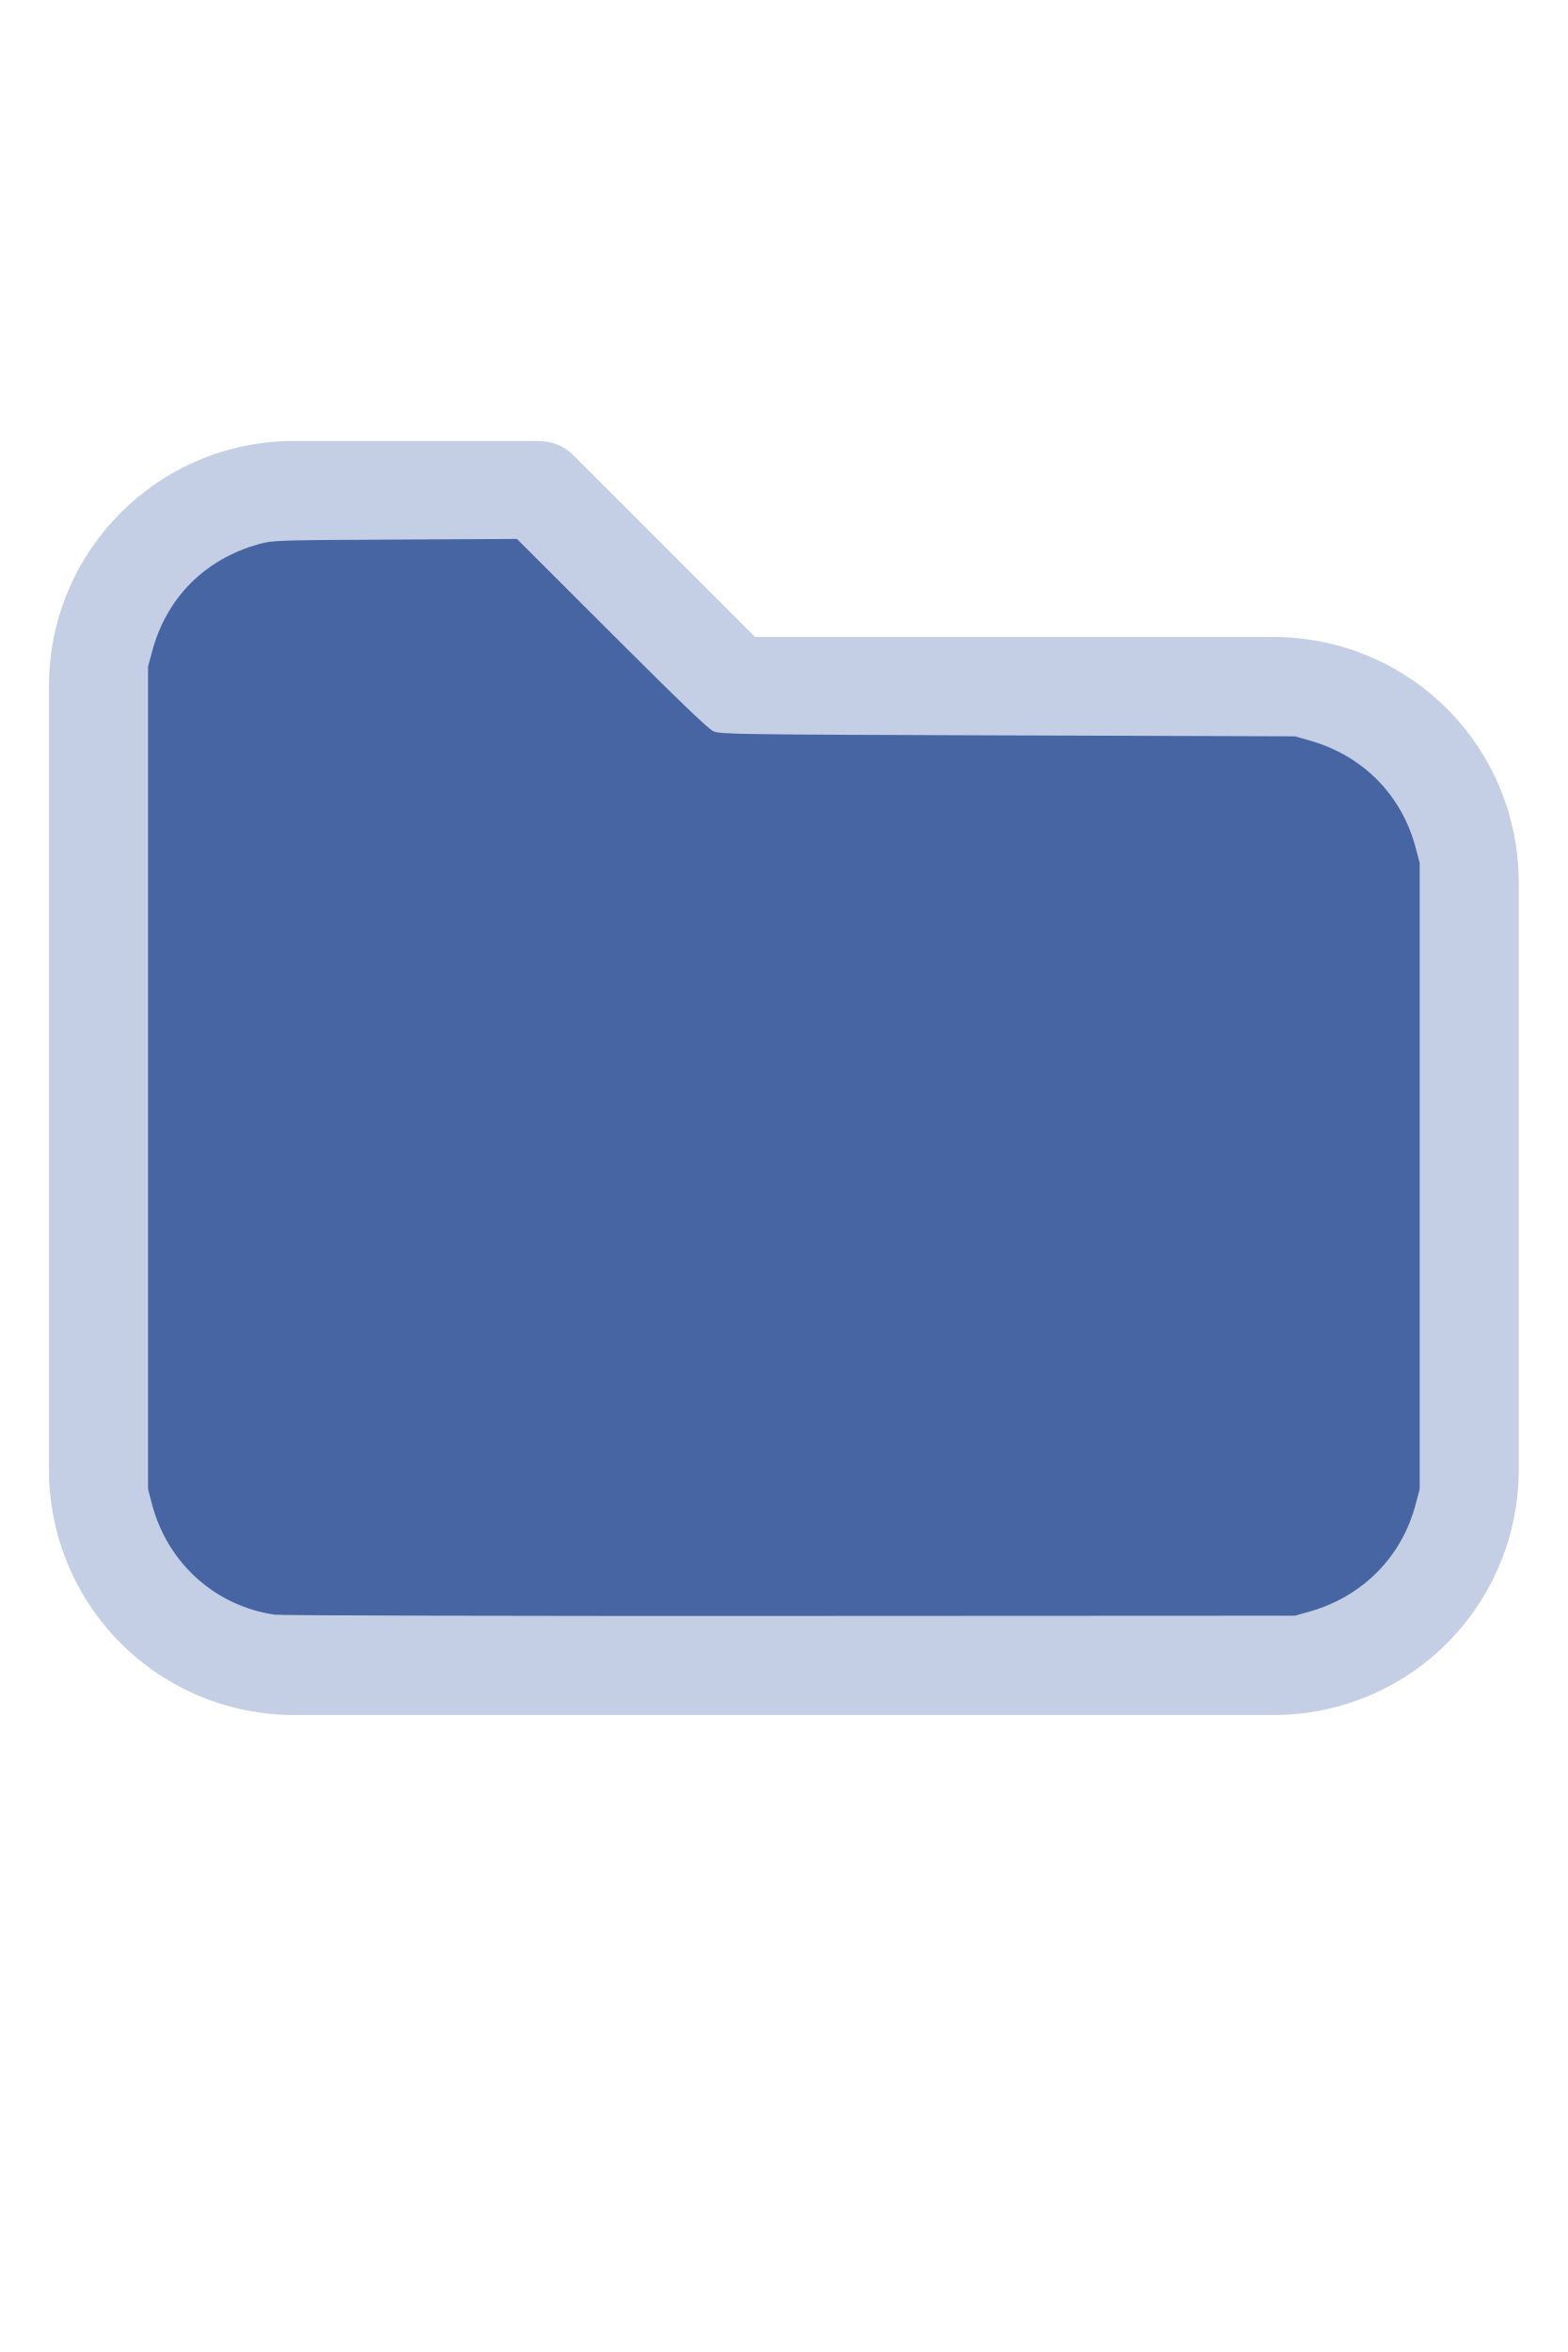
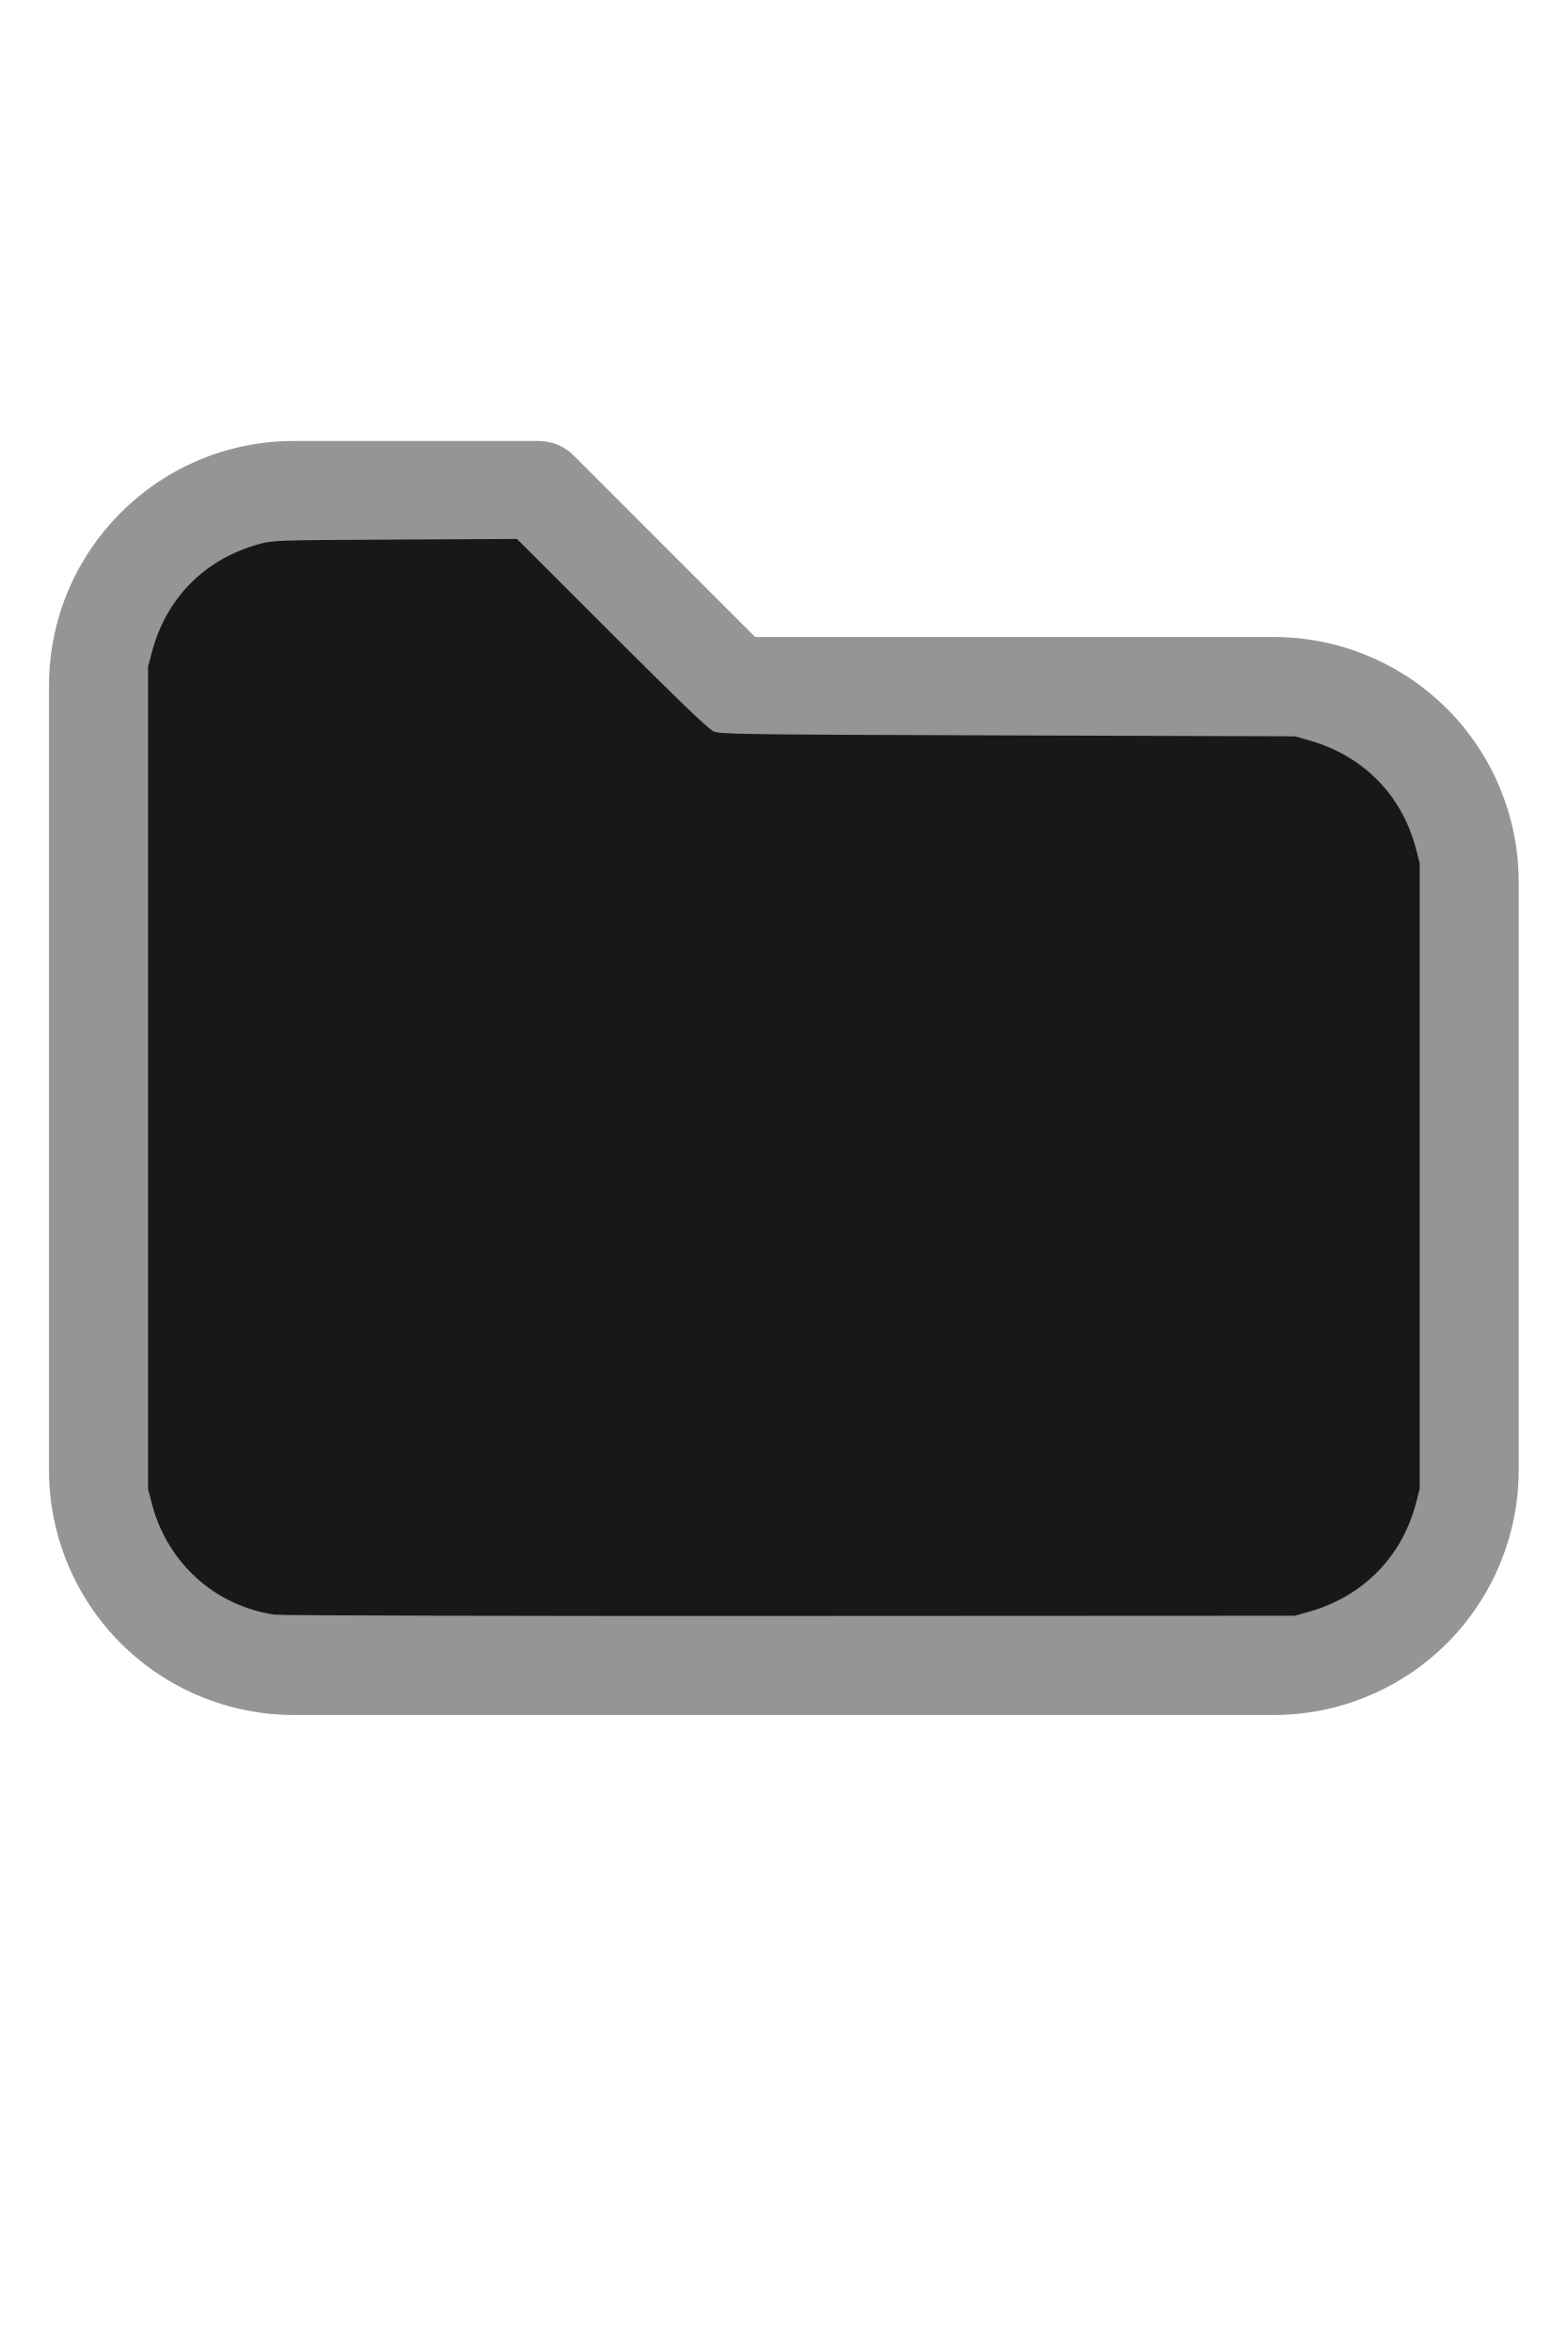
<svg xmlns="http://www.w3.org/2000/svg" version="1.1" width="16" height="24" viewBox="0 0 32 32" xml:space="preserve">
-   <g style="fill:#C4CFE5;">
+   <g style="fill:#959595;">
    <path d="M1,5.998l-0,16.002c-0,1.326 0.527,2.598 1.464,3.536c0.938,0.937 2.21,1.464 3.536,1.464c5.322,0 14.678,-0 20,0c1.326,0 2.598,-0.527 3.536,-1.464c0.937,-0.938 1.464,-2.21 1.464,-3.536c0,-3.486 0,-8.514 0,-12c0,-1.326 -0.527,-2.598 -1.464,-3.536c-0.938,-0.937 -2.21,-1.464 -3.536,-1.464c-0,0 -10.586,0 -10.586,0c0,-0 -3.707,-3.707 -3.707,-3.707c-0.187,-0.188 -0.442,-0.293 -0.707,-0.293l-5.002,0c-2.76,0 -4.998,2.238 -4.998,4.998Zm2,-0l-0,16.002c-0,0.796 0.316,1.559 0.879,2.121c0.562,0.563 1.325,0.879 2.121,0.879l20,0c0.796,0 1.559,-0.316 2.121,-0.879c0.563,-0.562 0.879,-1.325 0.879,-2.121c0,-3.486 0,-8.514 0,-12c0,-0.796 -0.316,-1.559 -0.879,-2.121c-0.562,-0.563 -1.325,-0.879 -2.121,-0.879c-7.738,0 -11,0 -11,0c-0.265,0 -0.52,-0.105 -0.707,-0.293c-0,0 -3.707,-3.707 -3.707,-3.707c-0,0 -4.588,0 -4.588,0c-1.656,0 -2.998,1.342 -2.998,2.998Z" />
  </g>
-   <g style="fill:#4665A2;stroke-width:0;">
+   <g style="fill:#181818;stroke-width:0;">
    <path d="M 5.606,24.952 C 4.392,24.775 3.42,23.9 3.103,22.699 L 3.022,22.389 V 13.998 5.606 L 3.104,5.298 C 3.396,4.203 4.18,3.412 5.279,3.106 5.565,3.026 5.615,3.024 8.061,3.012 l 2.491,-0.013 1.932,1.93 c 1.344,1.343 1.976,1.95 2.078,1.995 0.137,0.062 0.474,0.066 6.007,0.084 l 5.861,0.019 0.291,0.082 c 1.095,0.308 1.89,1.109 2.176,2.193 l 0.082,0.309 V 16 22.389 l -0.082,0.309 c -0.284,1.079 -1.086,1.888 -2.176,2.194 l -0.291,0.082 -10.303,0.005 c -5.7,0.003 -10.4,-0.009 -10.521,-0.027 z" />
  </g>
</svg>
